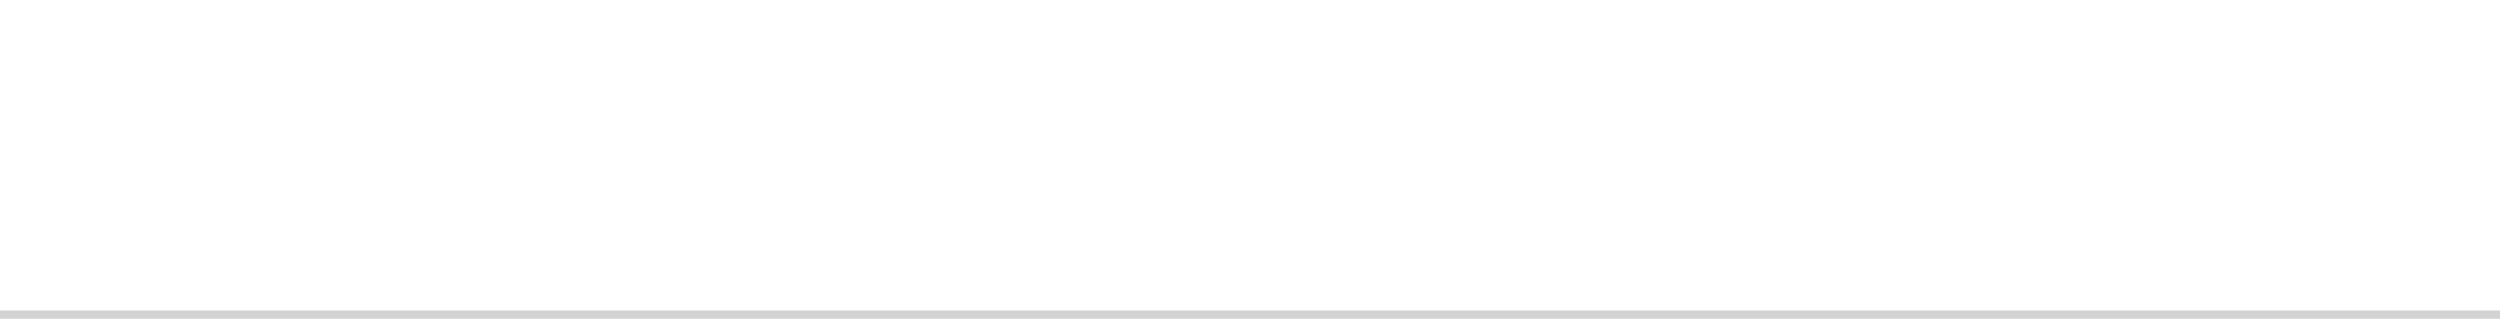
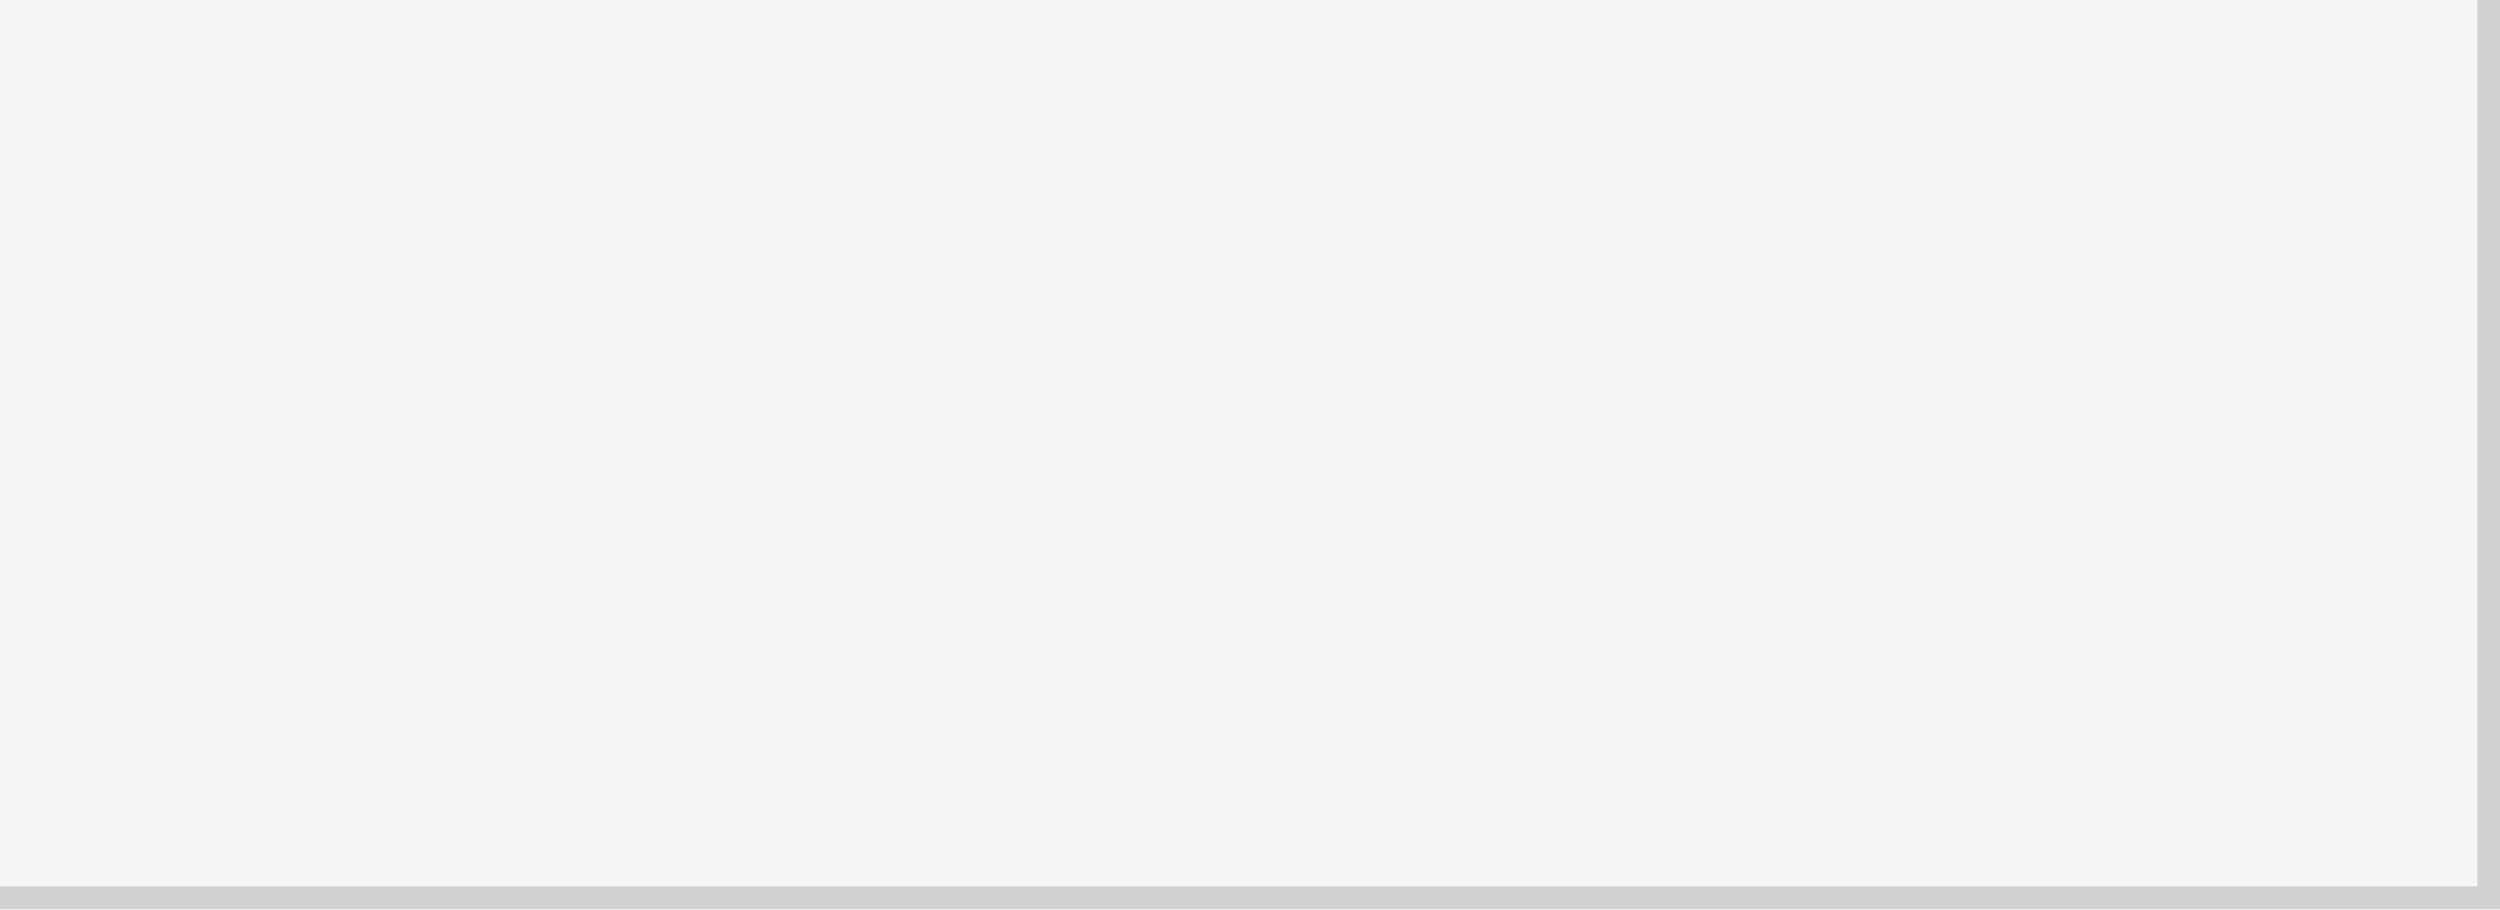
- <svg xmlns="http://www.w3.org/2000/svg" version="1.1" width="314px" height="40px">
-   <g transform="matrix(1 0 0 1 -513 -364 )">
-     <path d="M 513 364  L 827 364  L 827 403  L 513 403  L 513 364  Z " fill-rule="nonzero" fill="#ffffff" stroke="none" />
-     <path d="M 827 403.5  L 513 403.5  " stroke-width="1" stroke="#999999" fill="none" stroke-opacity="0.349" />
+ <svg xmlns="http://www.w3.org/2000/svg" version="1.1" width="110px" height="40px">
+   <g transform="matrix(1 0 0 1 -1280 -404 )">
+     <path d="M 1280 404  L 1389 404  L 1389 443  L 1280 443  L 1280 404  Z " fill-rule="nonzero" fill="#f5f5f5" stroke="none" />
+     <path d="M 1389.5 404  L 1389.5 443.5  L 1280 443.5  " stroke-width="1" stroke="#999999" fill="none" stroke-opacity="0.349" />
  </g>
</svg>
